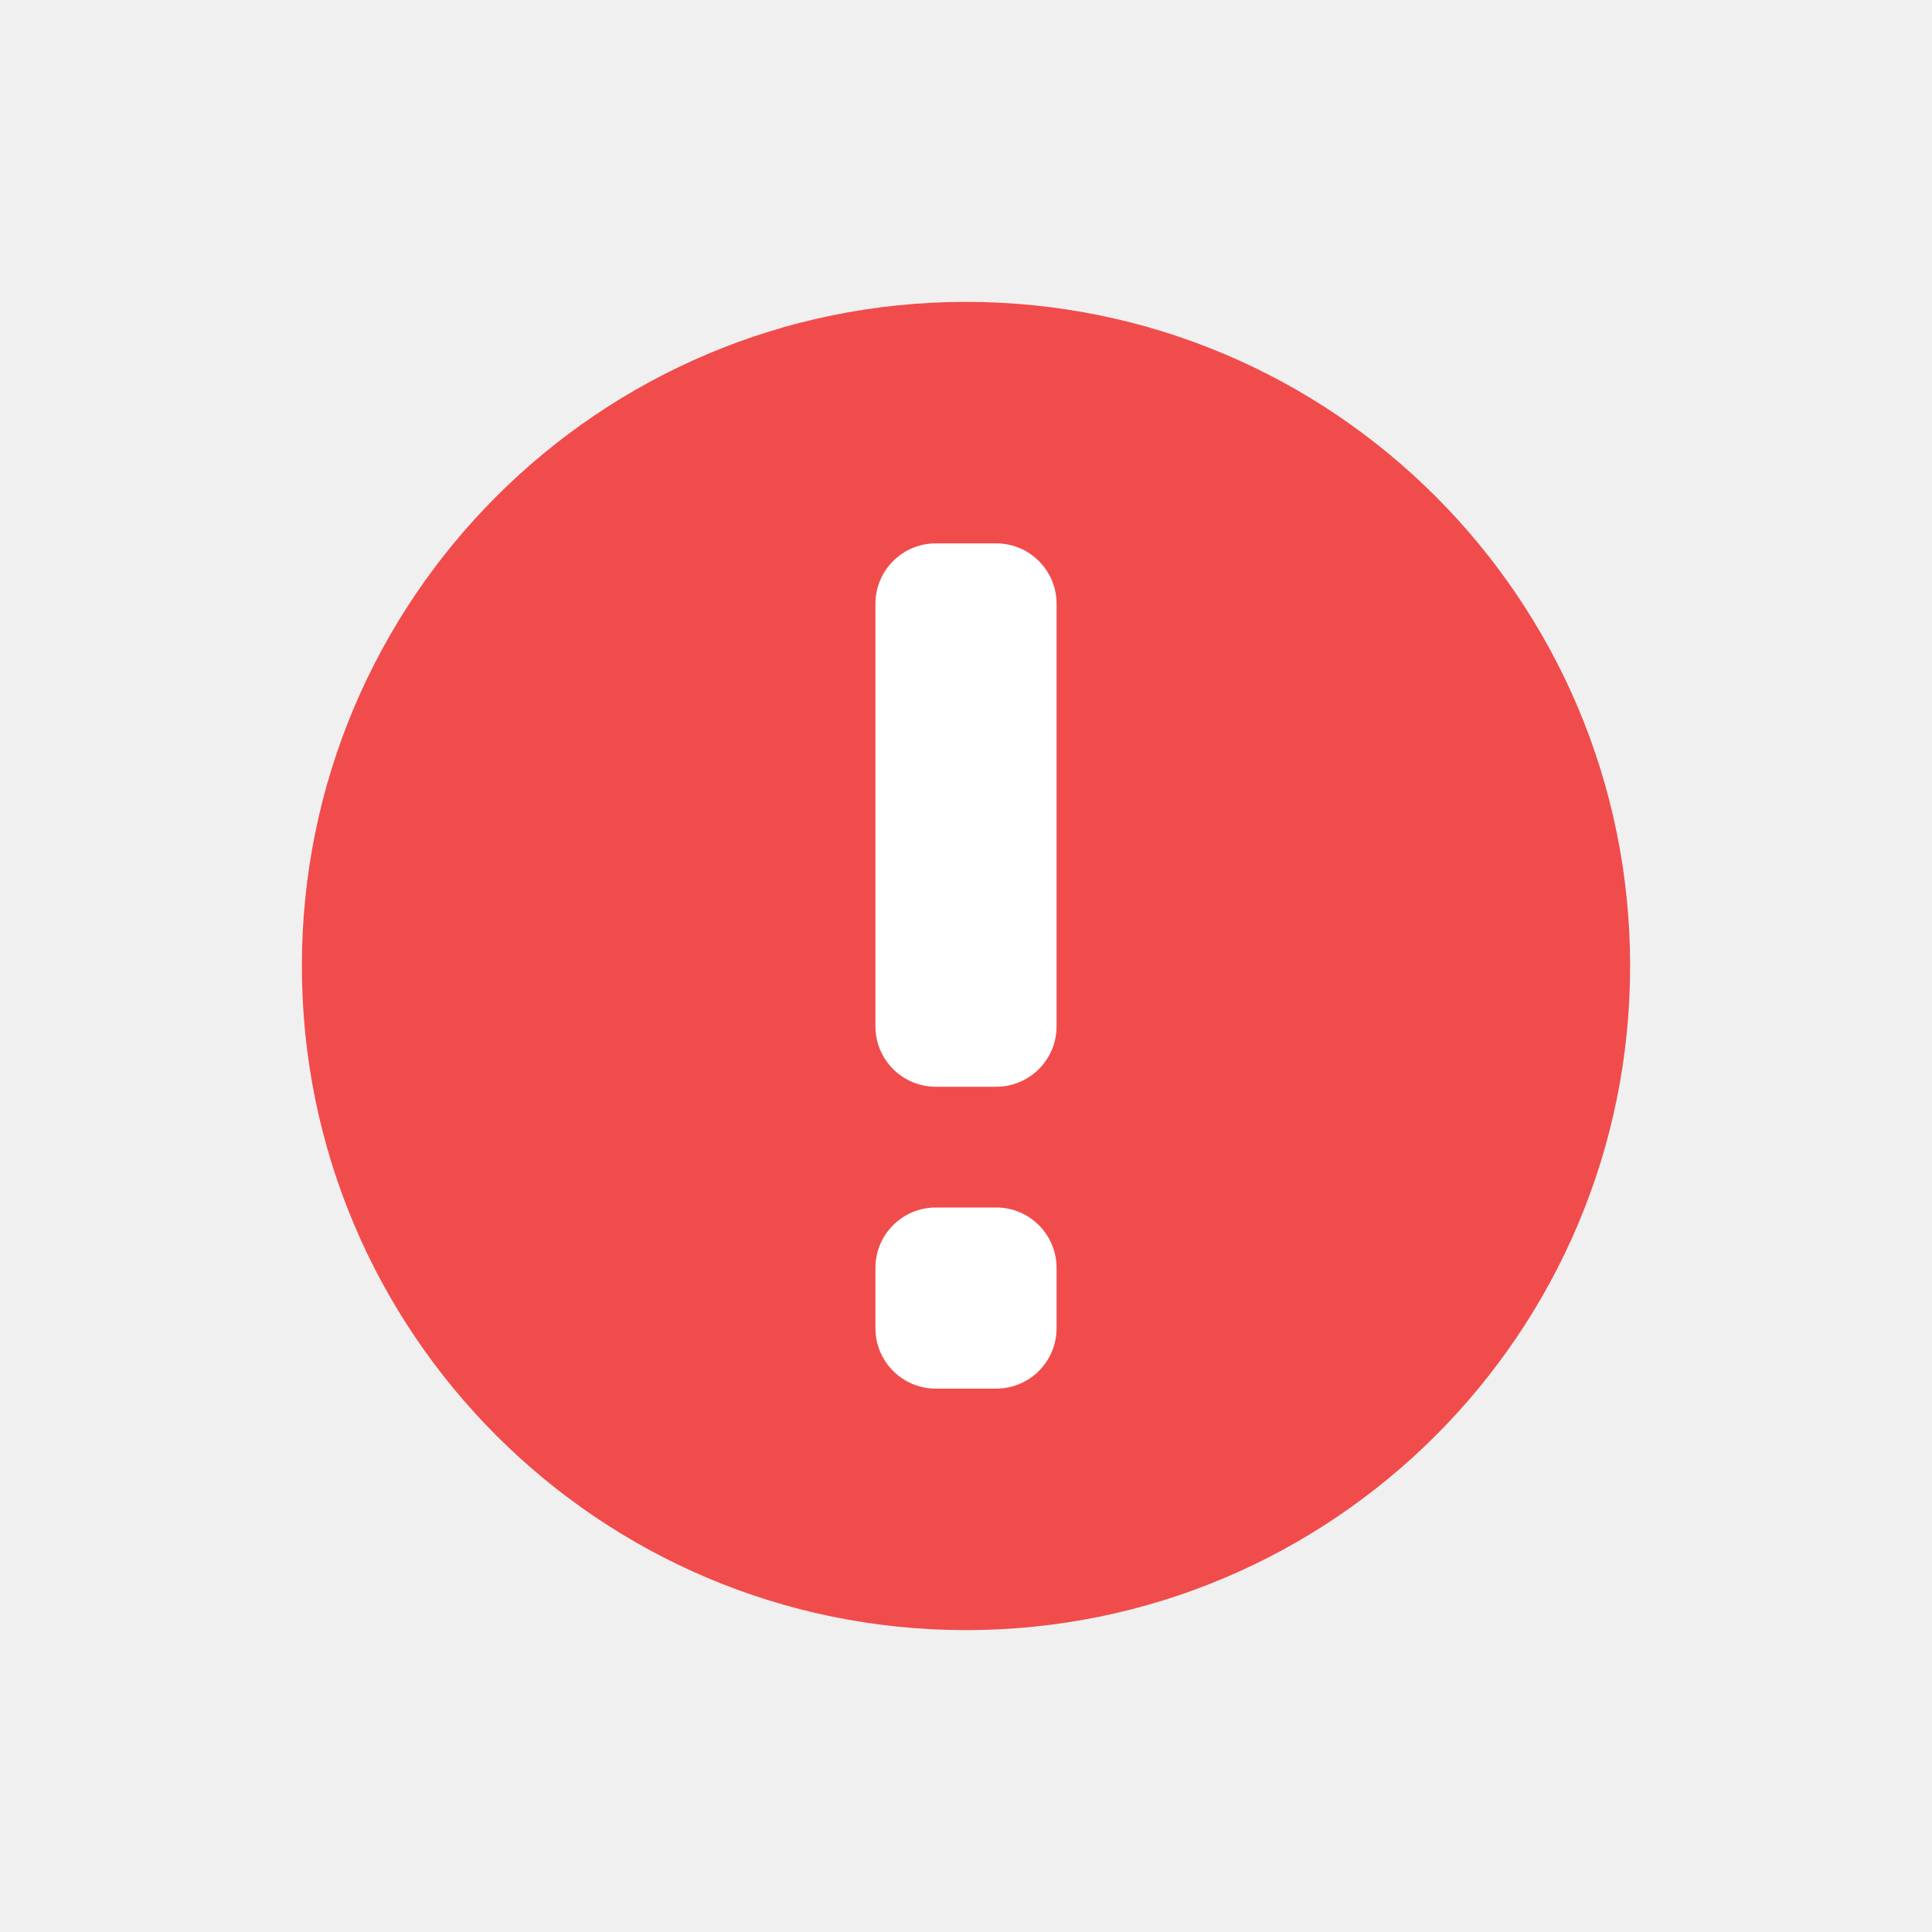
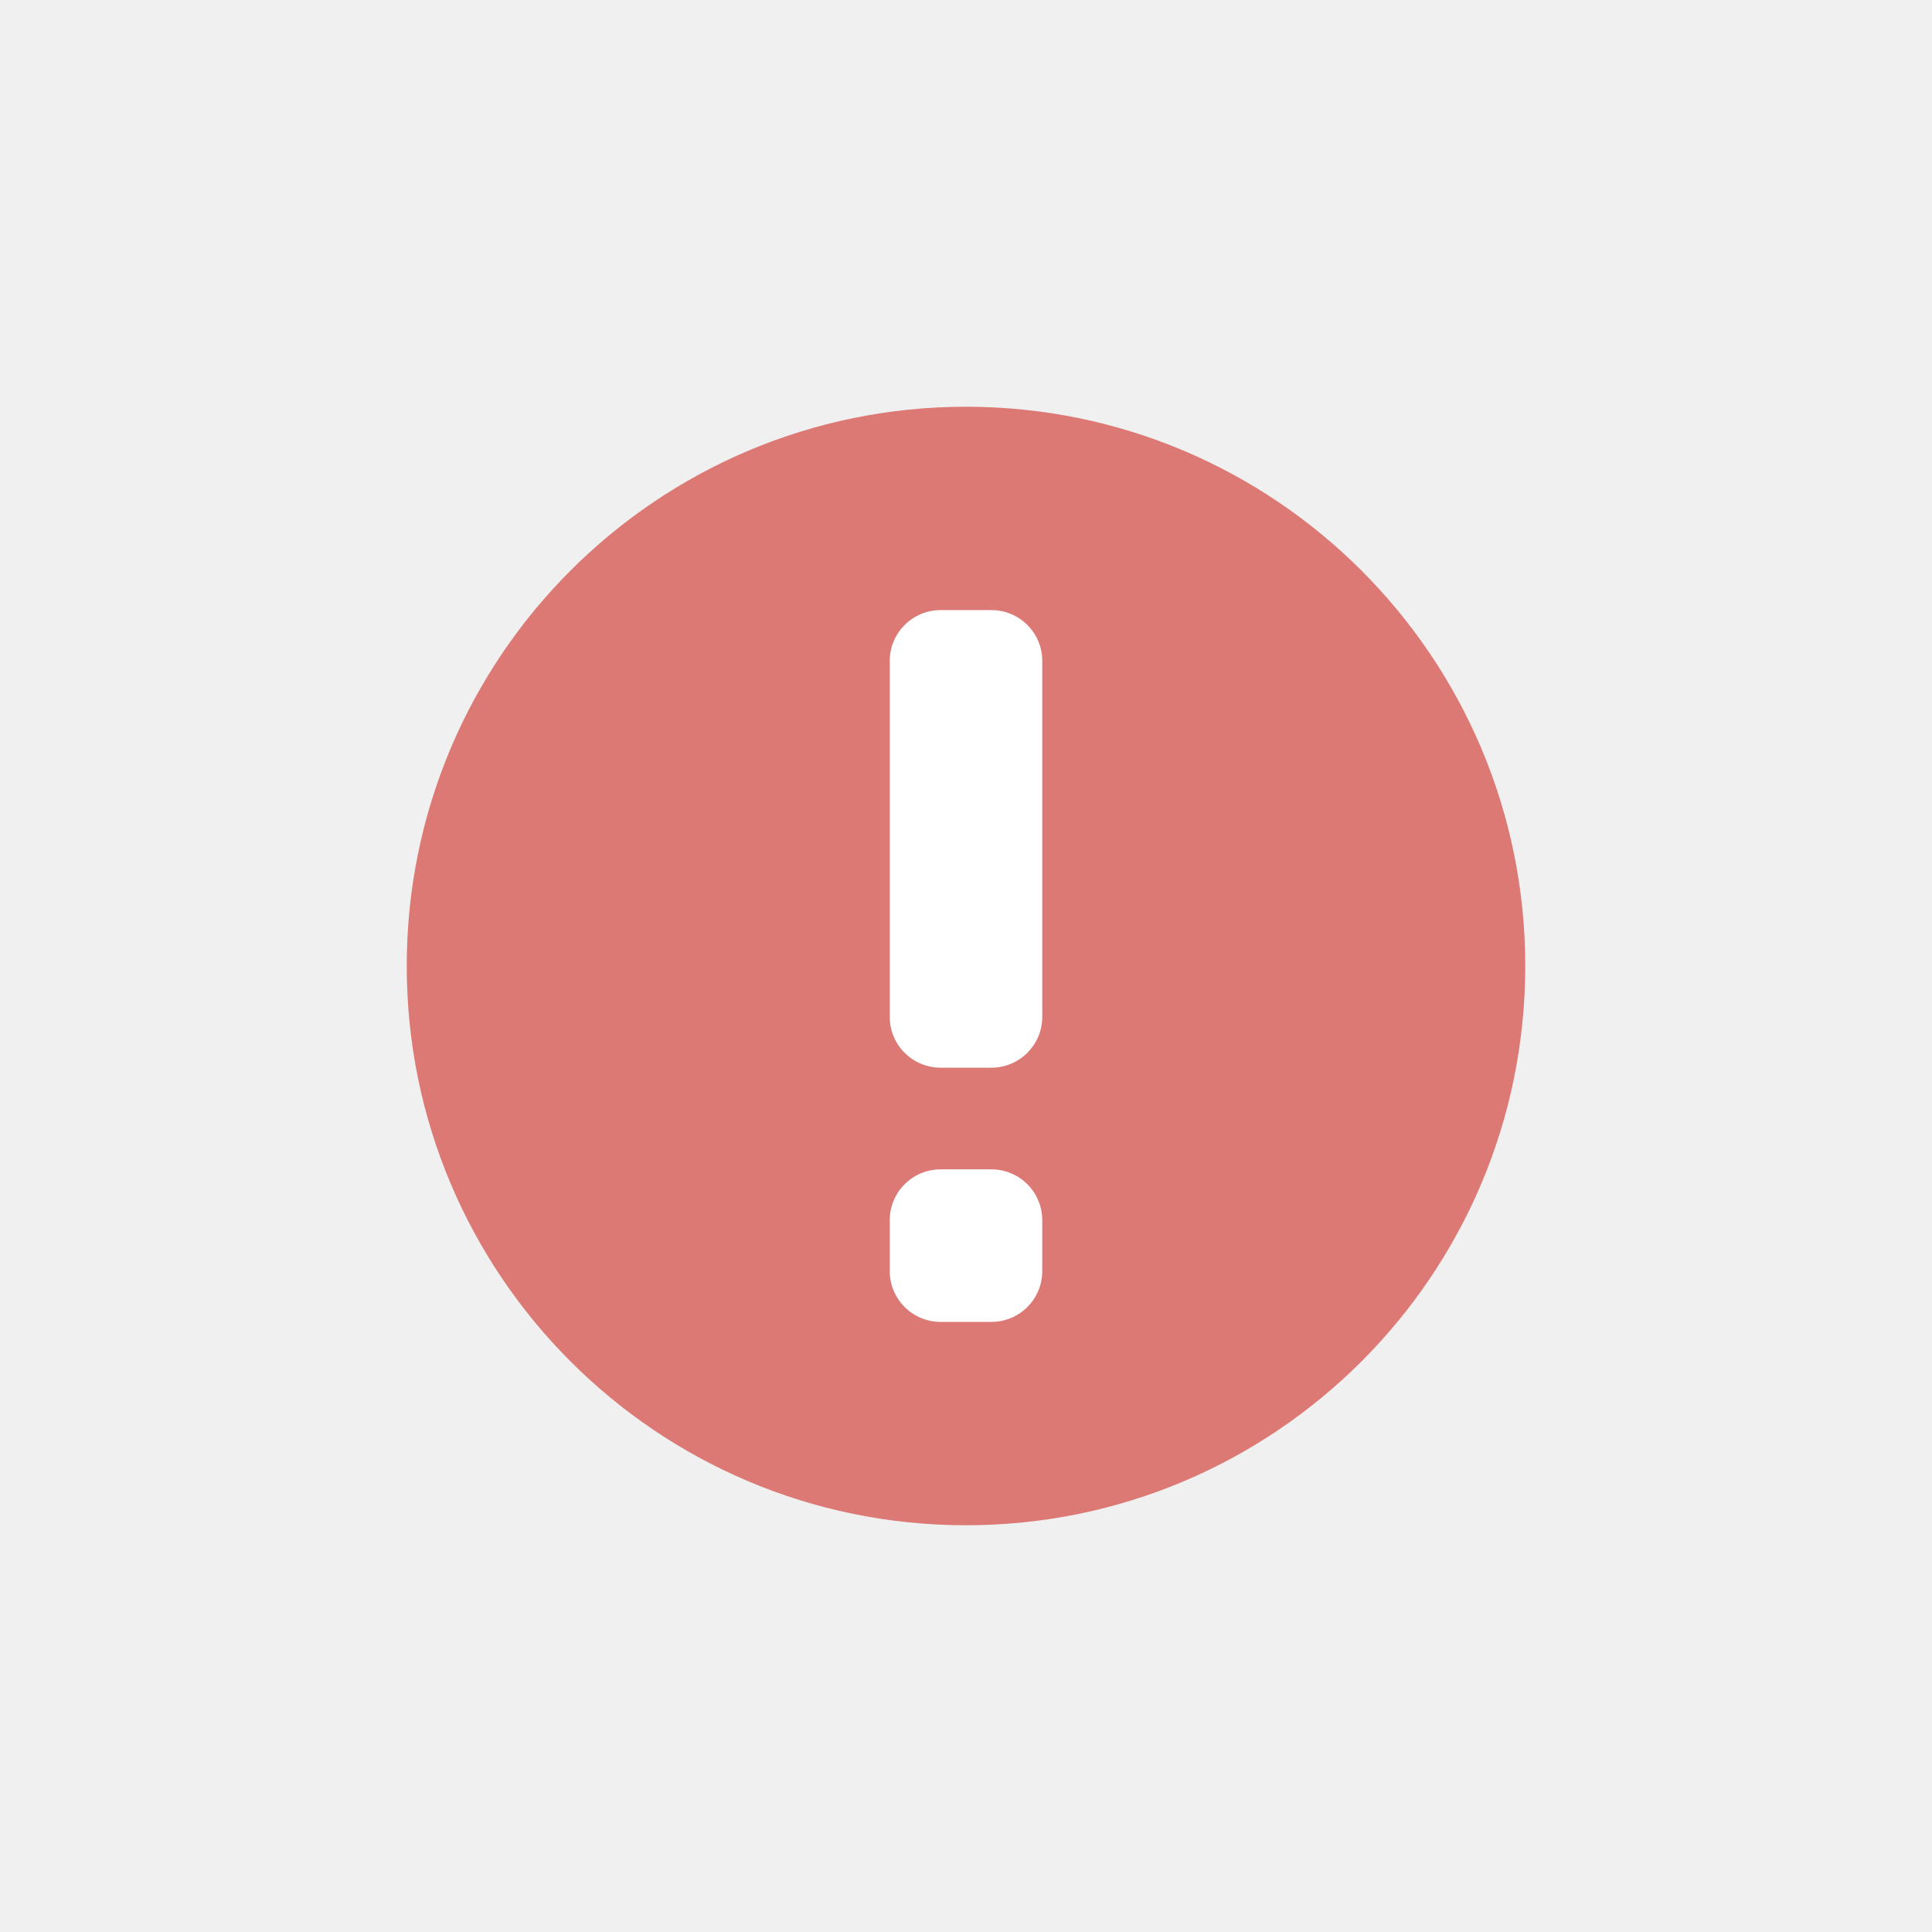
- <svg xmlns="http://www.w3.org/2000/svg" width="16" height="16" viewBox="0 0 16 16">
-   <circle cx="8" cy="8" r="5.5" fill="#F14C4C" />
+ <svg xmlns="http://www.w3.org/2000/svg" width="16" height="16" viewBox="-1.5 -1.5 19 19">
+   <circle cx="8" cy="8" r="5.5" fill="#DC7975" />
  <rect x="7.25" y="4.5" width="1.5" height="4.5" rx="0.5" fill="#FFFFFF" />
  <rect x="7.25" y="10" width="1.5" height="1.5" rx="0.5" fill="#FFFFFF" />
</svg>
